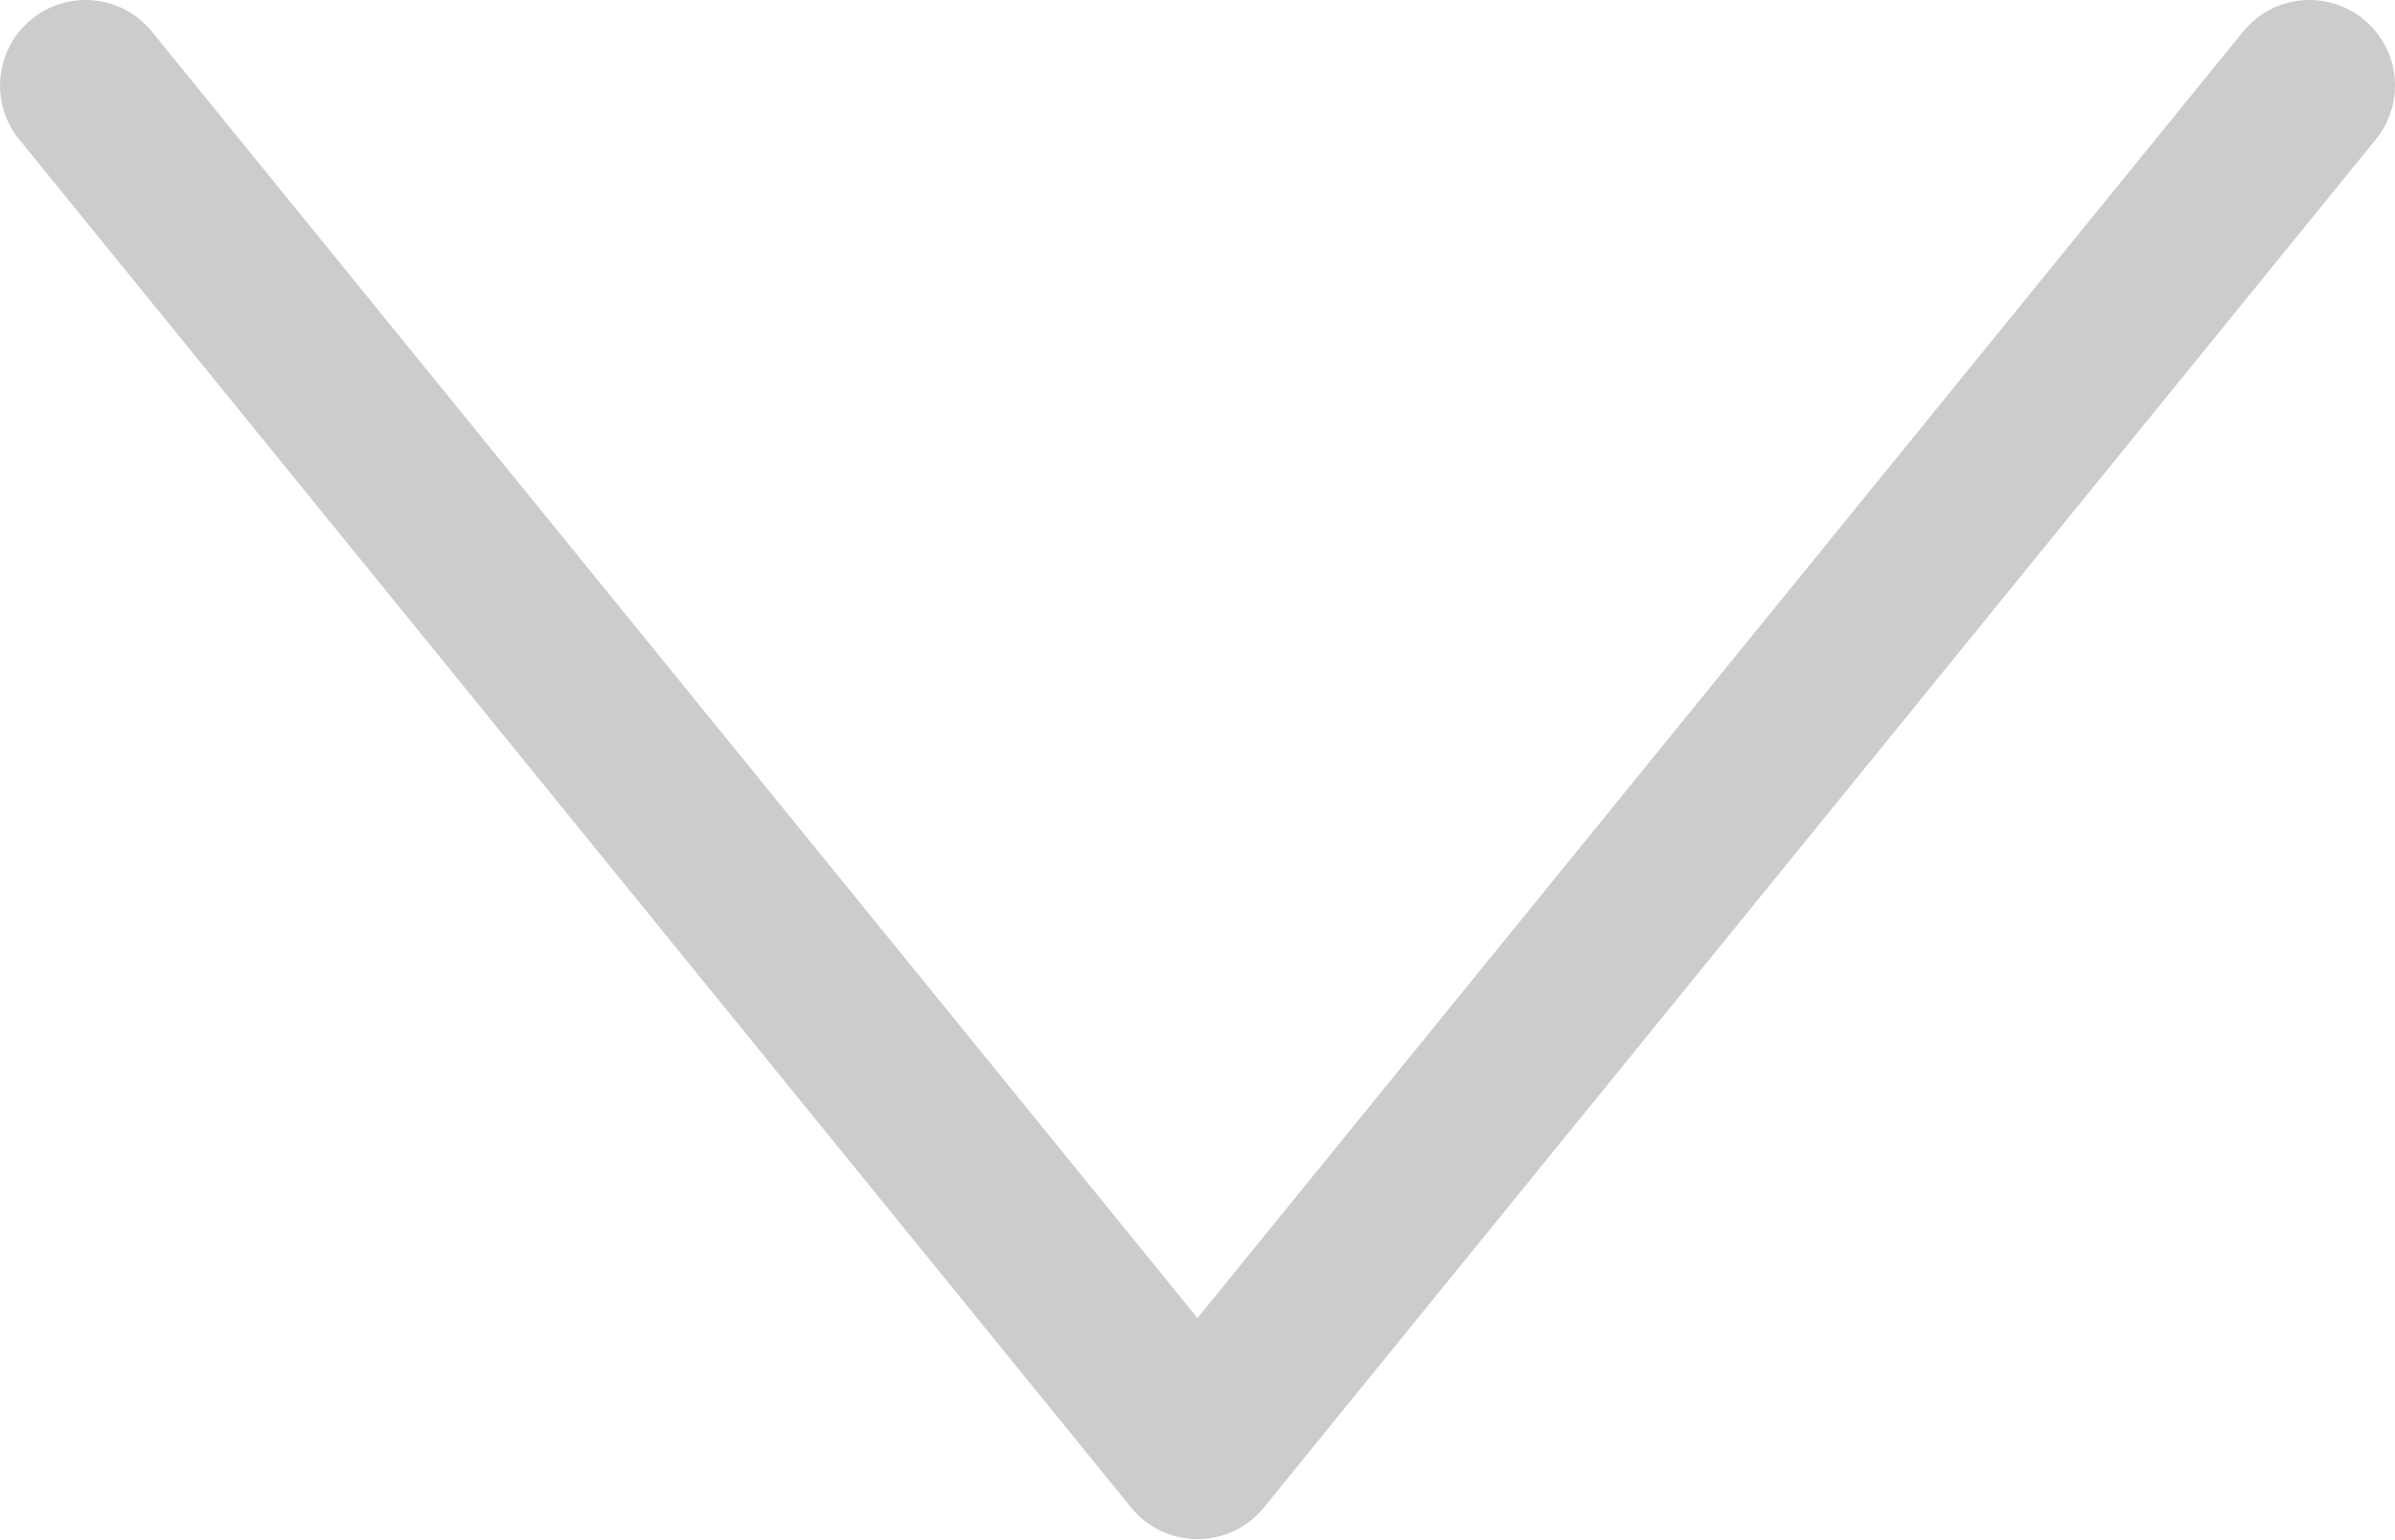
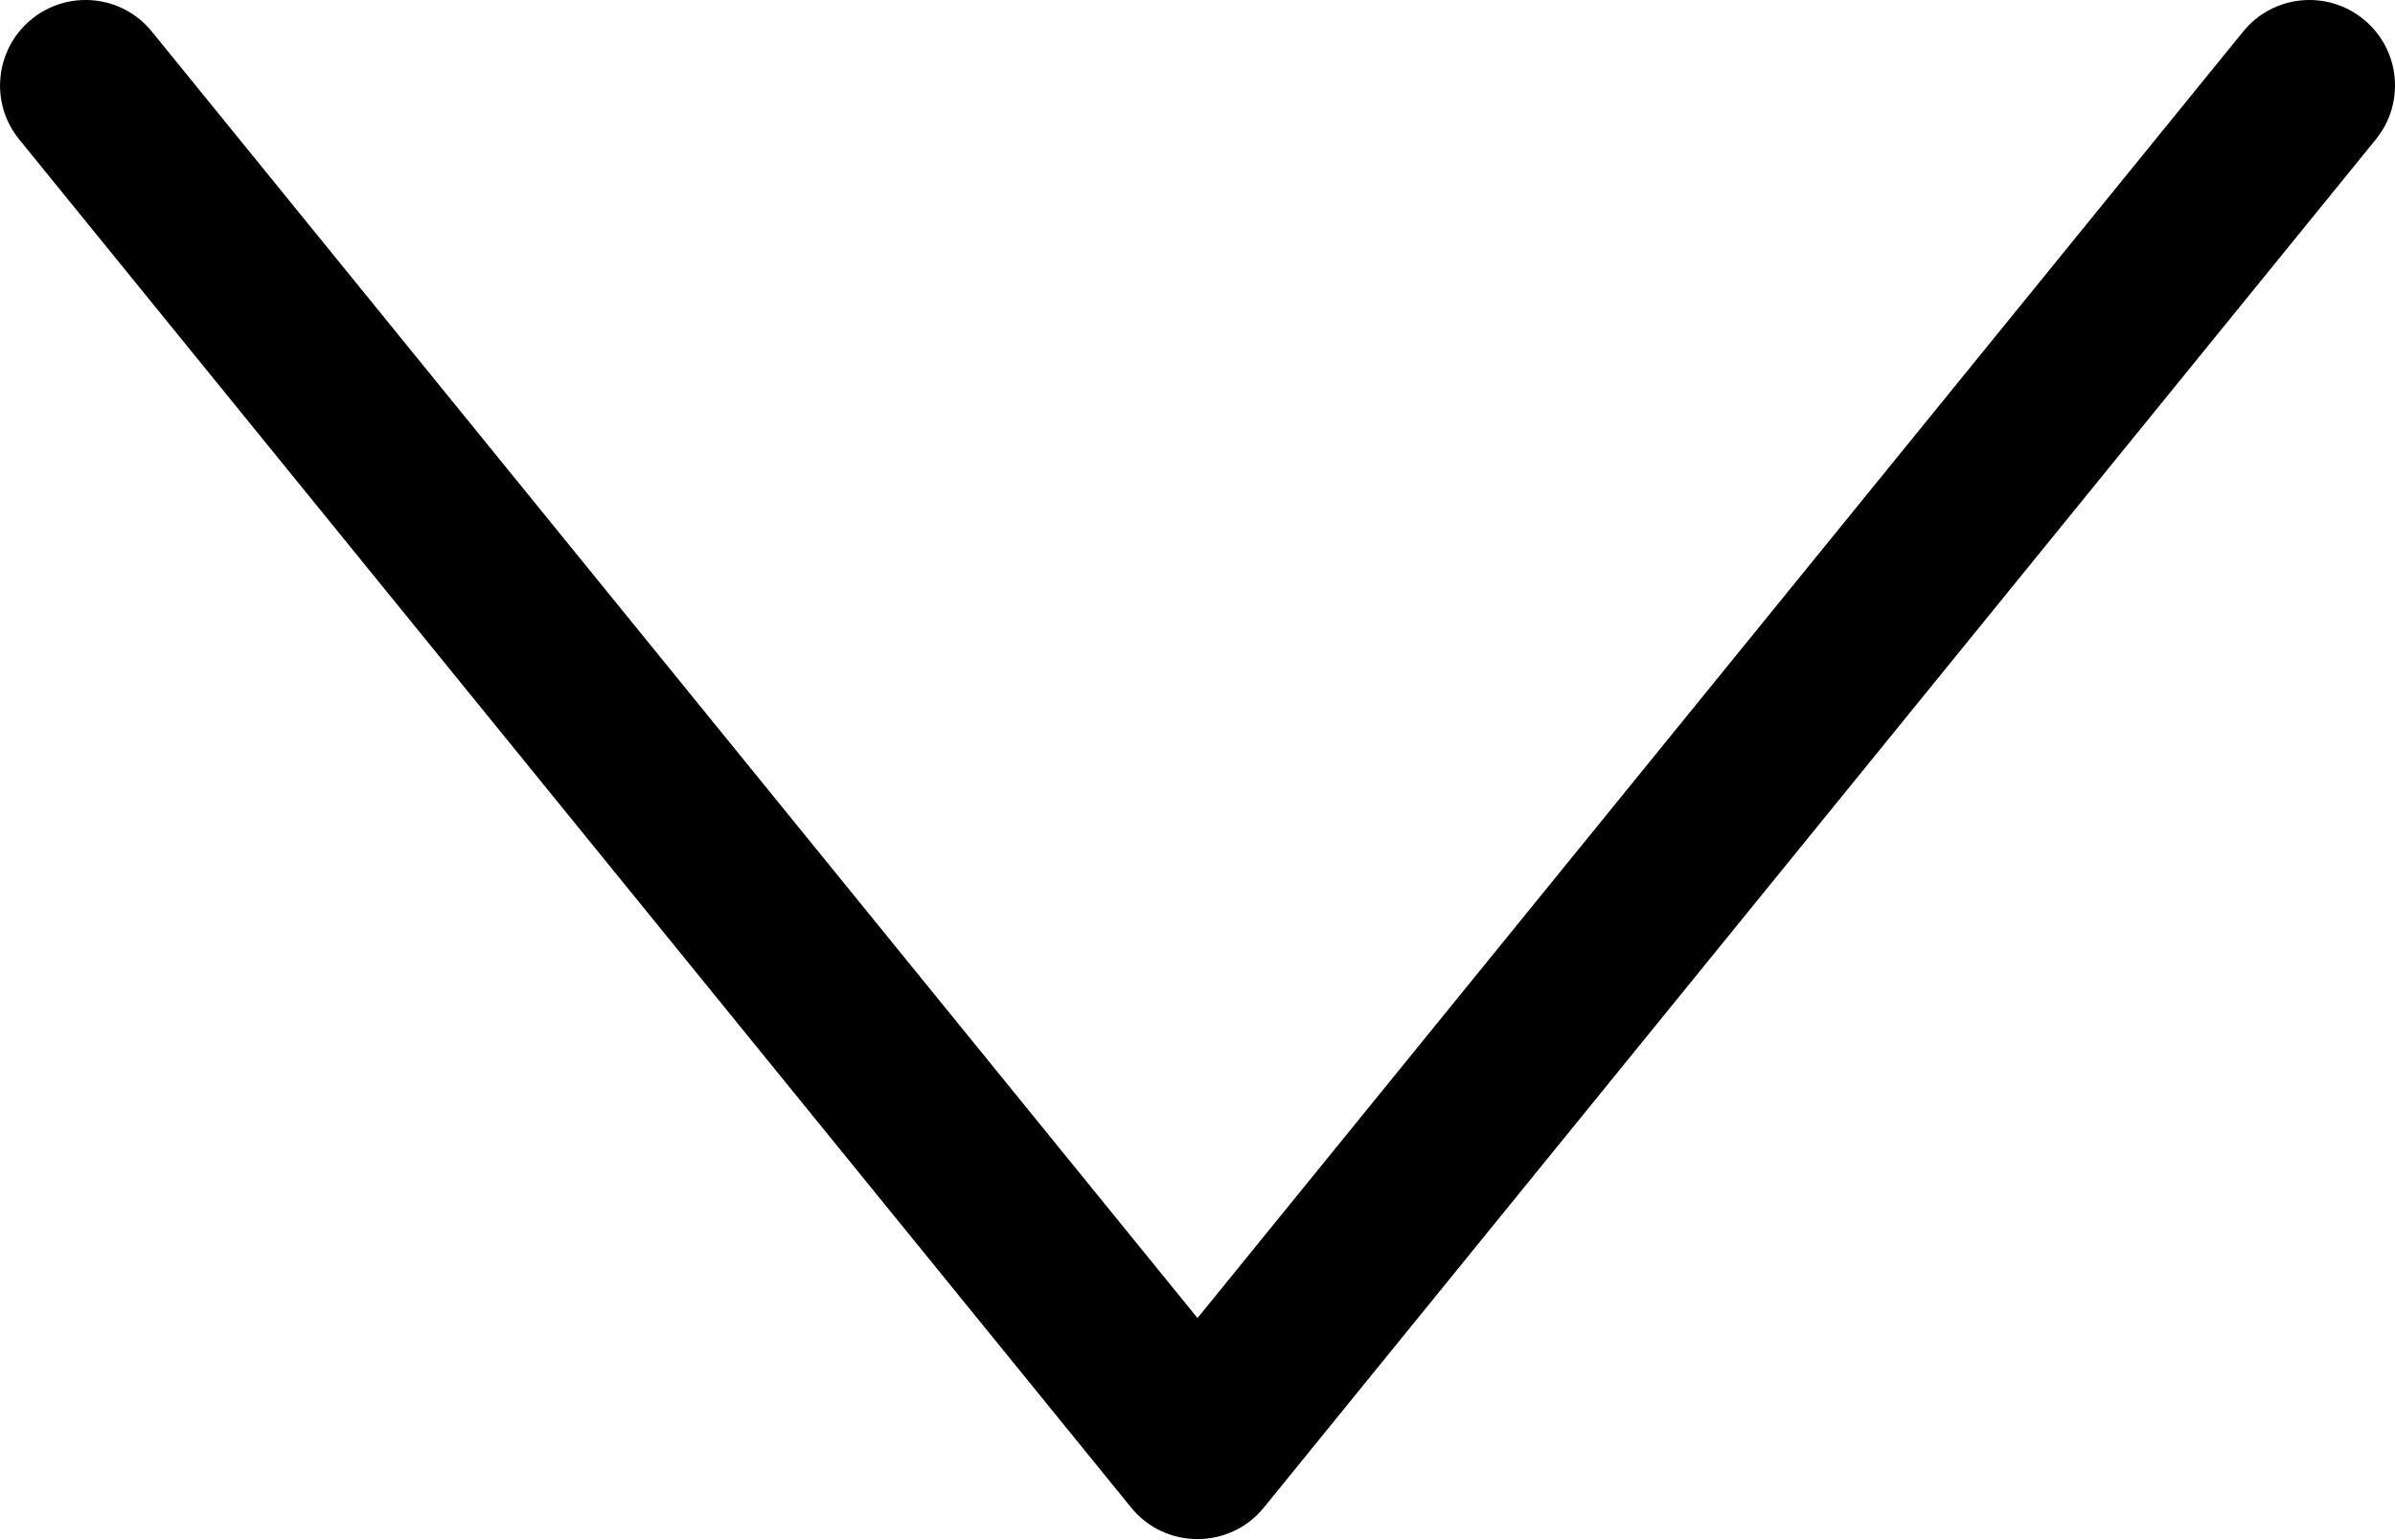
<svg xmlns="http://www.w3.org/2000/svg" width="14" height="9" viewBox="0 0 14 9">
-   <path d="M7 7.707L.888.185C.714-.03.399-.062.185.112c-.214.174-.247.489-.073.703L6.612 8.815c.2.246.576.246.776 0L13.888.815c.174-.214.142-.529-.073-.703-.214-.174-.529-.142-.703.073L7 7.707z" fill-rule="nonzero" fill="#ccc" />
+   <path d="M7 7.707L.888.185C.714-.03.399-.062.185.112c-.214.174-.247.489-.073.703L6.612 8.815c.2.246.576.246.776 0L13.888.815c.174-.214.142-.529-.073-.703-.214-.174-.529-.142-.703.073L7 7.707z" fill-rule="nonzero" fill="inherit" />
</svg>
